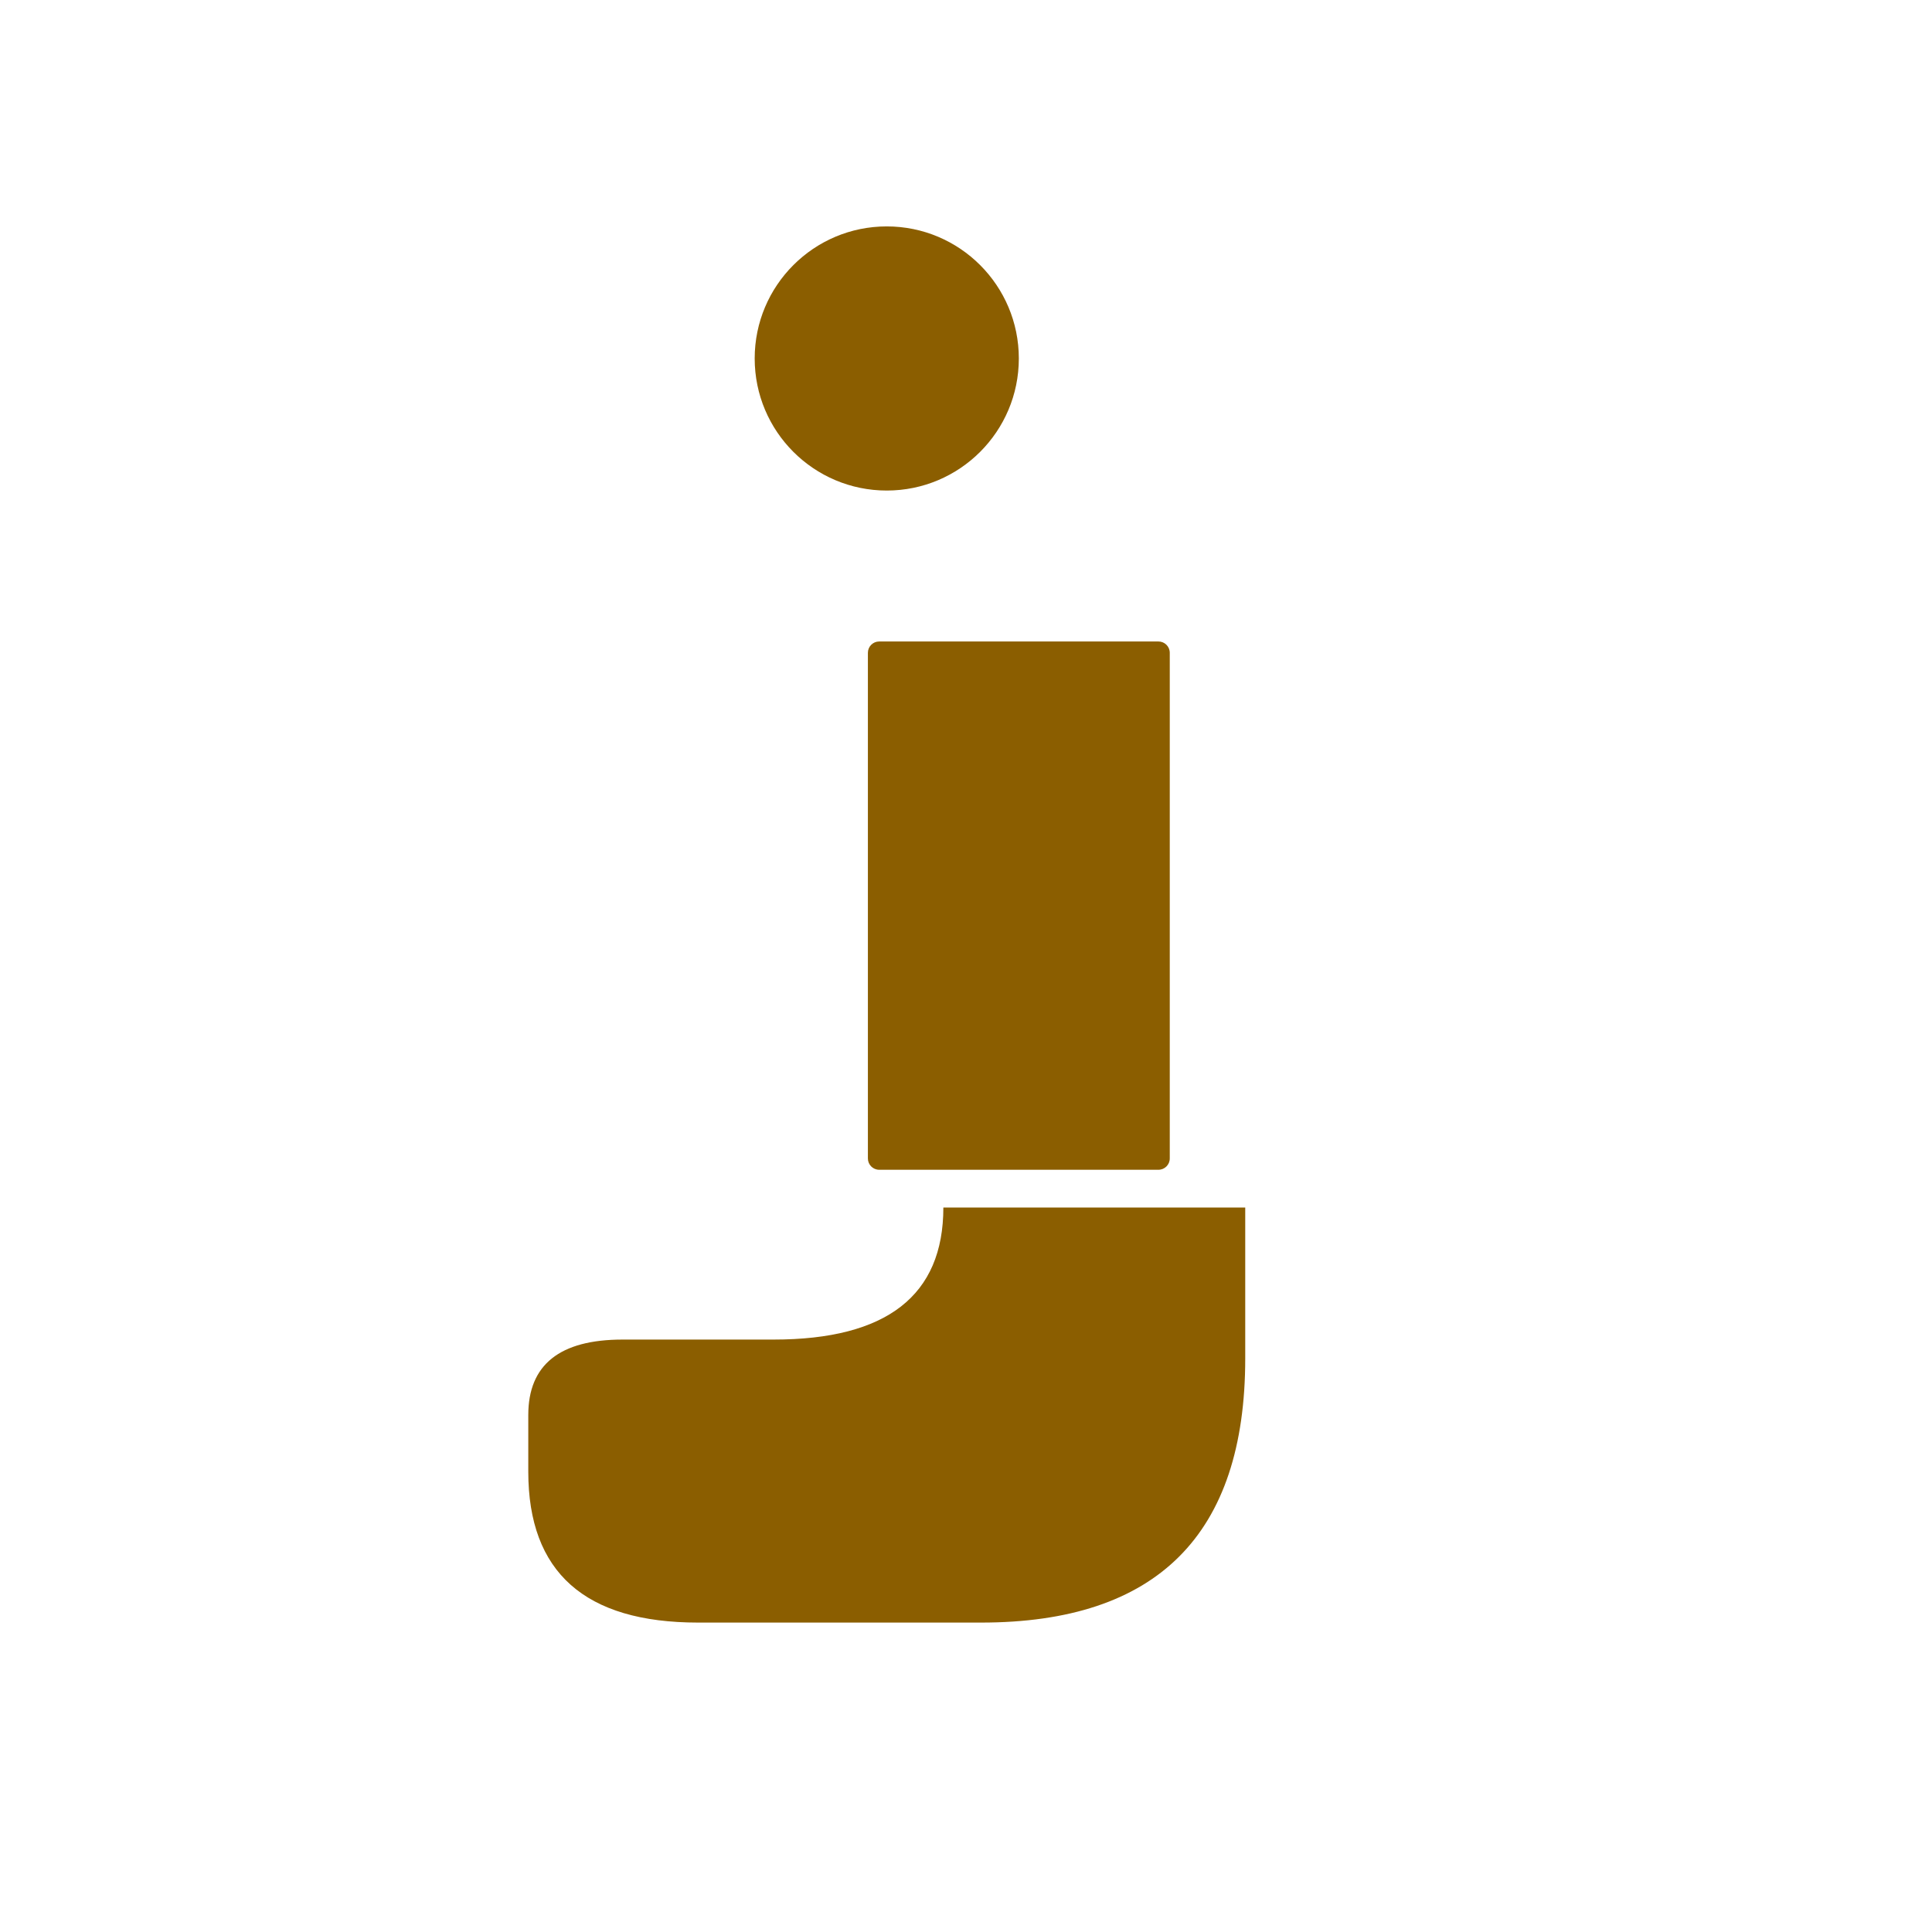
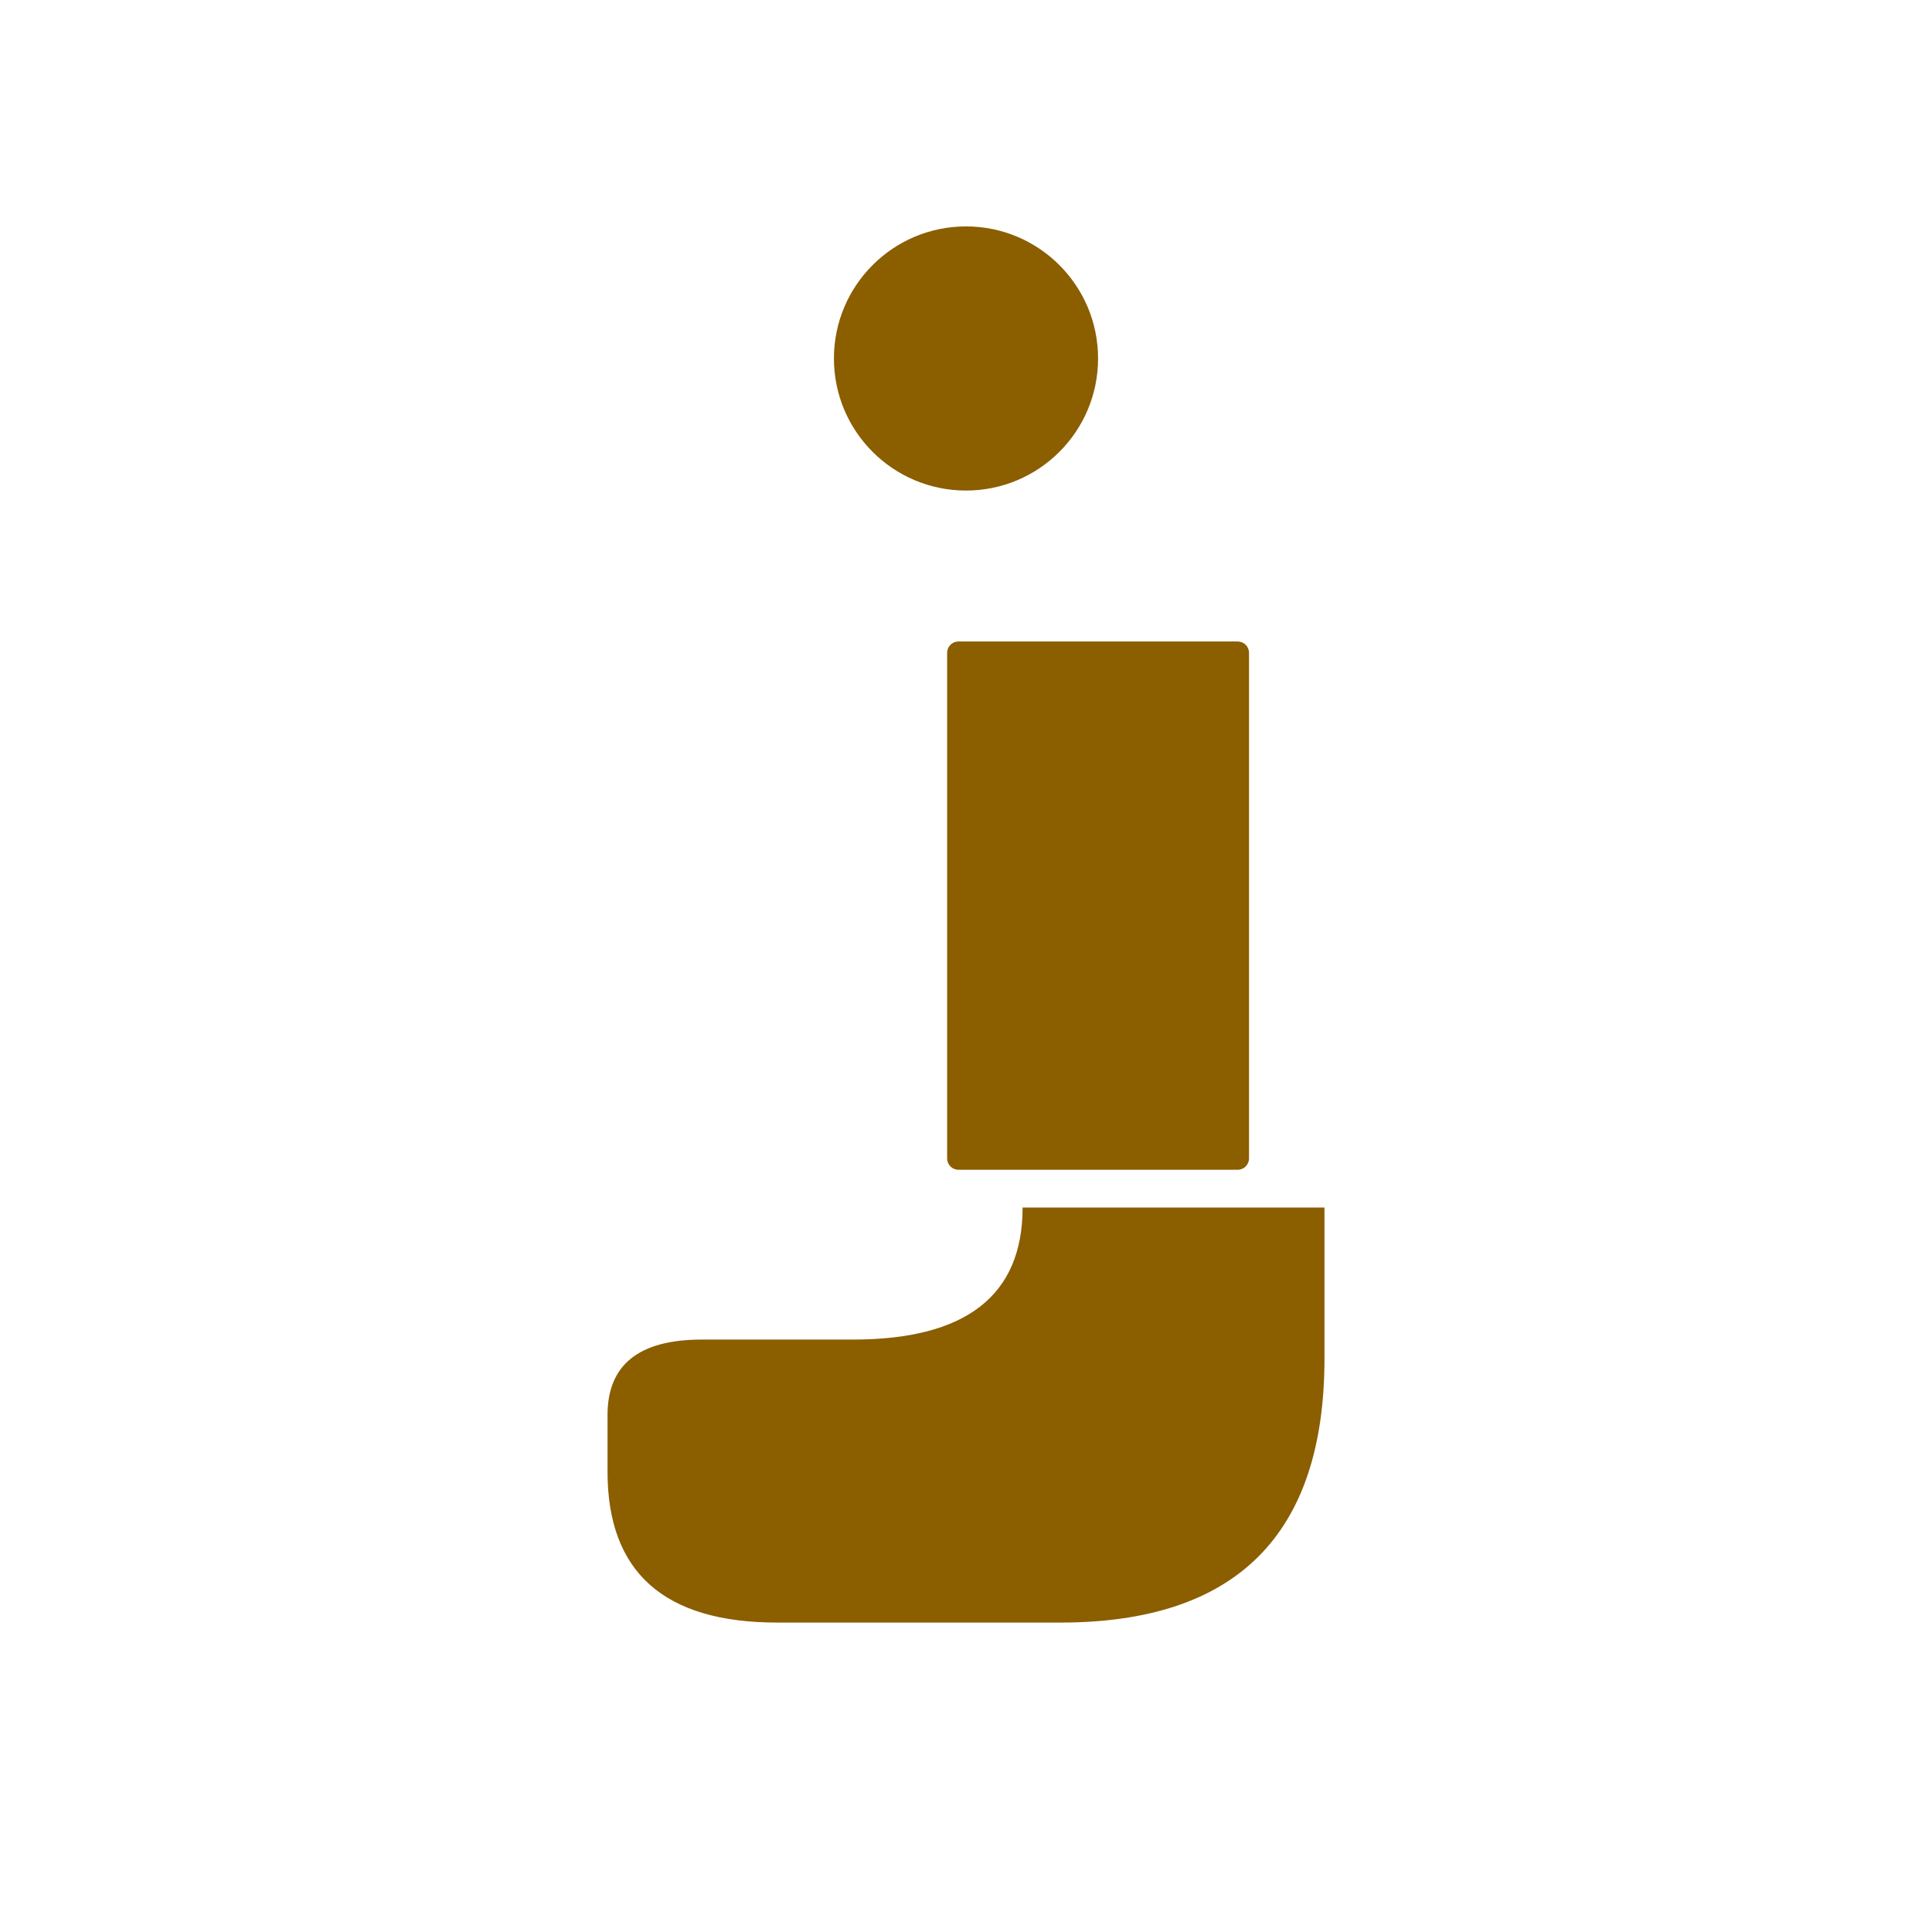
<svg xmlns="http://www.w3.org/2000/svg" viewBox="0 0 1024 1024" role="img" aria-label="jeffols signature icon">
-   <circle cx="470" cy="190" r="70" fill="#8B5E00" />
-   <rect x="460" y="340" width="160" height="280" rx="6" fill="#8B5E00" />
-   <path d="M 500 640 L 660 640 L 660 720 Q 660 860 520 860 L 370 860 Q 280 860 280 780 L 280 750 Q 280 710 330 710 L 410 710 Q 500 710 500 640 Z" fill="#8B5E00" />
+   <circle cx="512" cy="190" r="70" fill="#8B5E00" />
+   <rect x="502" y="340" width="160" height="280" rx="6" fill="#8B5E00" />
+   <path d="M 542 640 L 702 640 L 702 720 Q 702 860 562 860 L 412 860 Q 322 860 322 780 L 322 750 Q 322 710 372 710 L 452 710 Q 542 710 542 640 Z" fill="#8B5E00" />
</svg>
